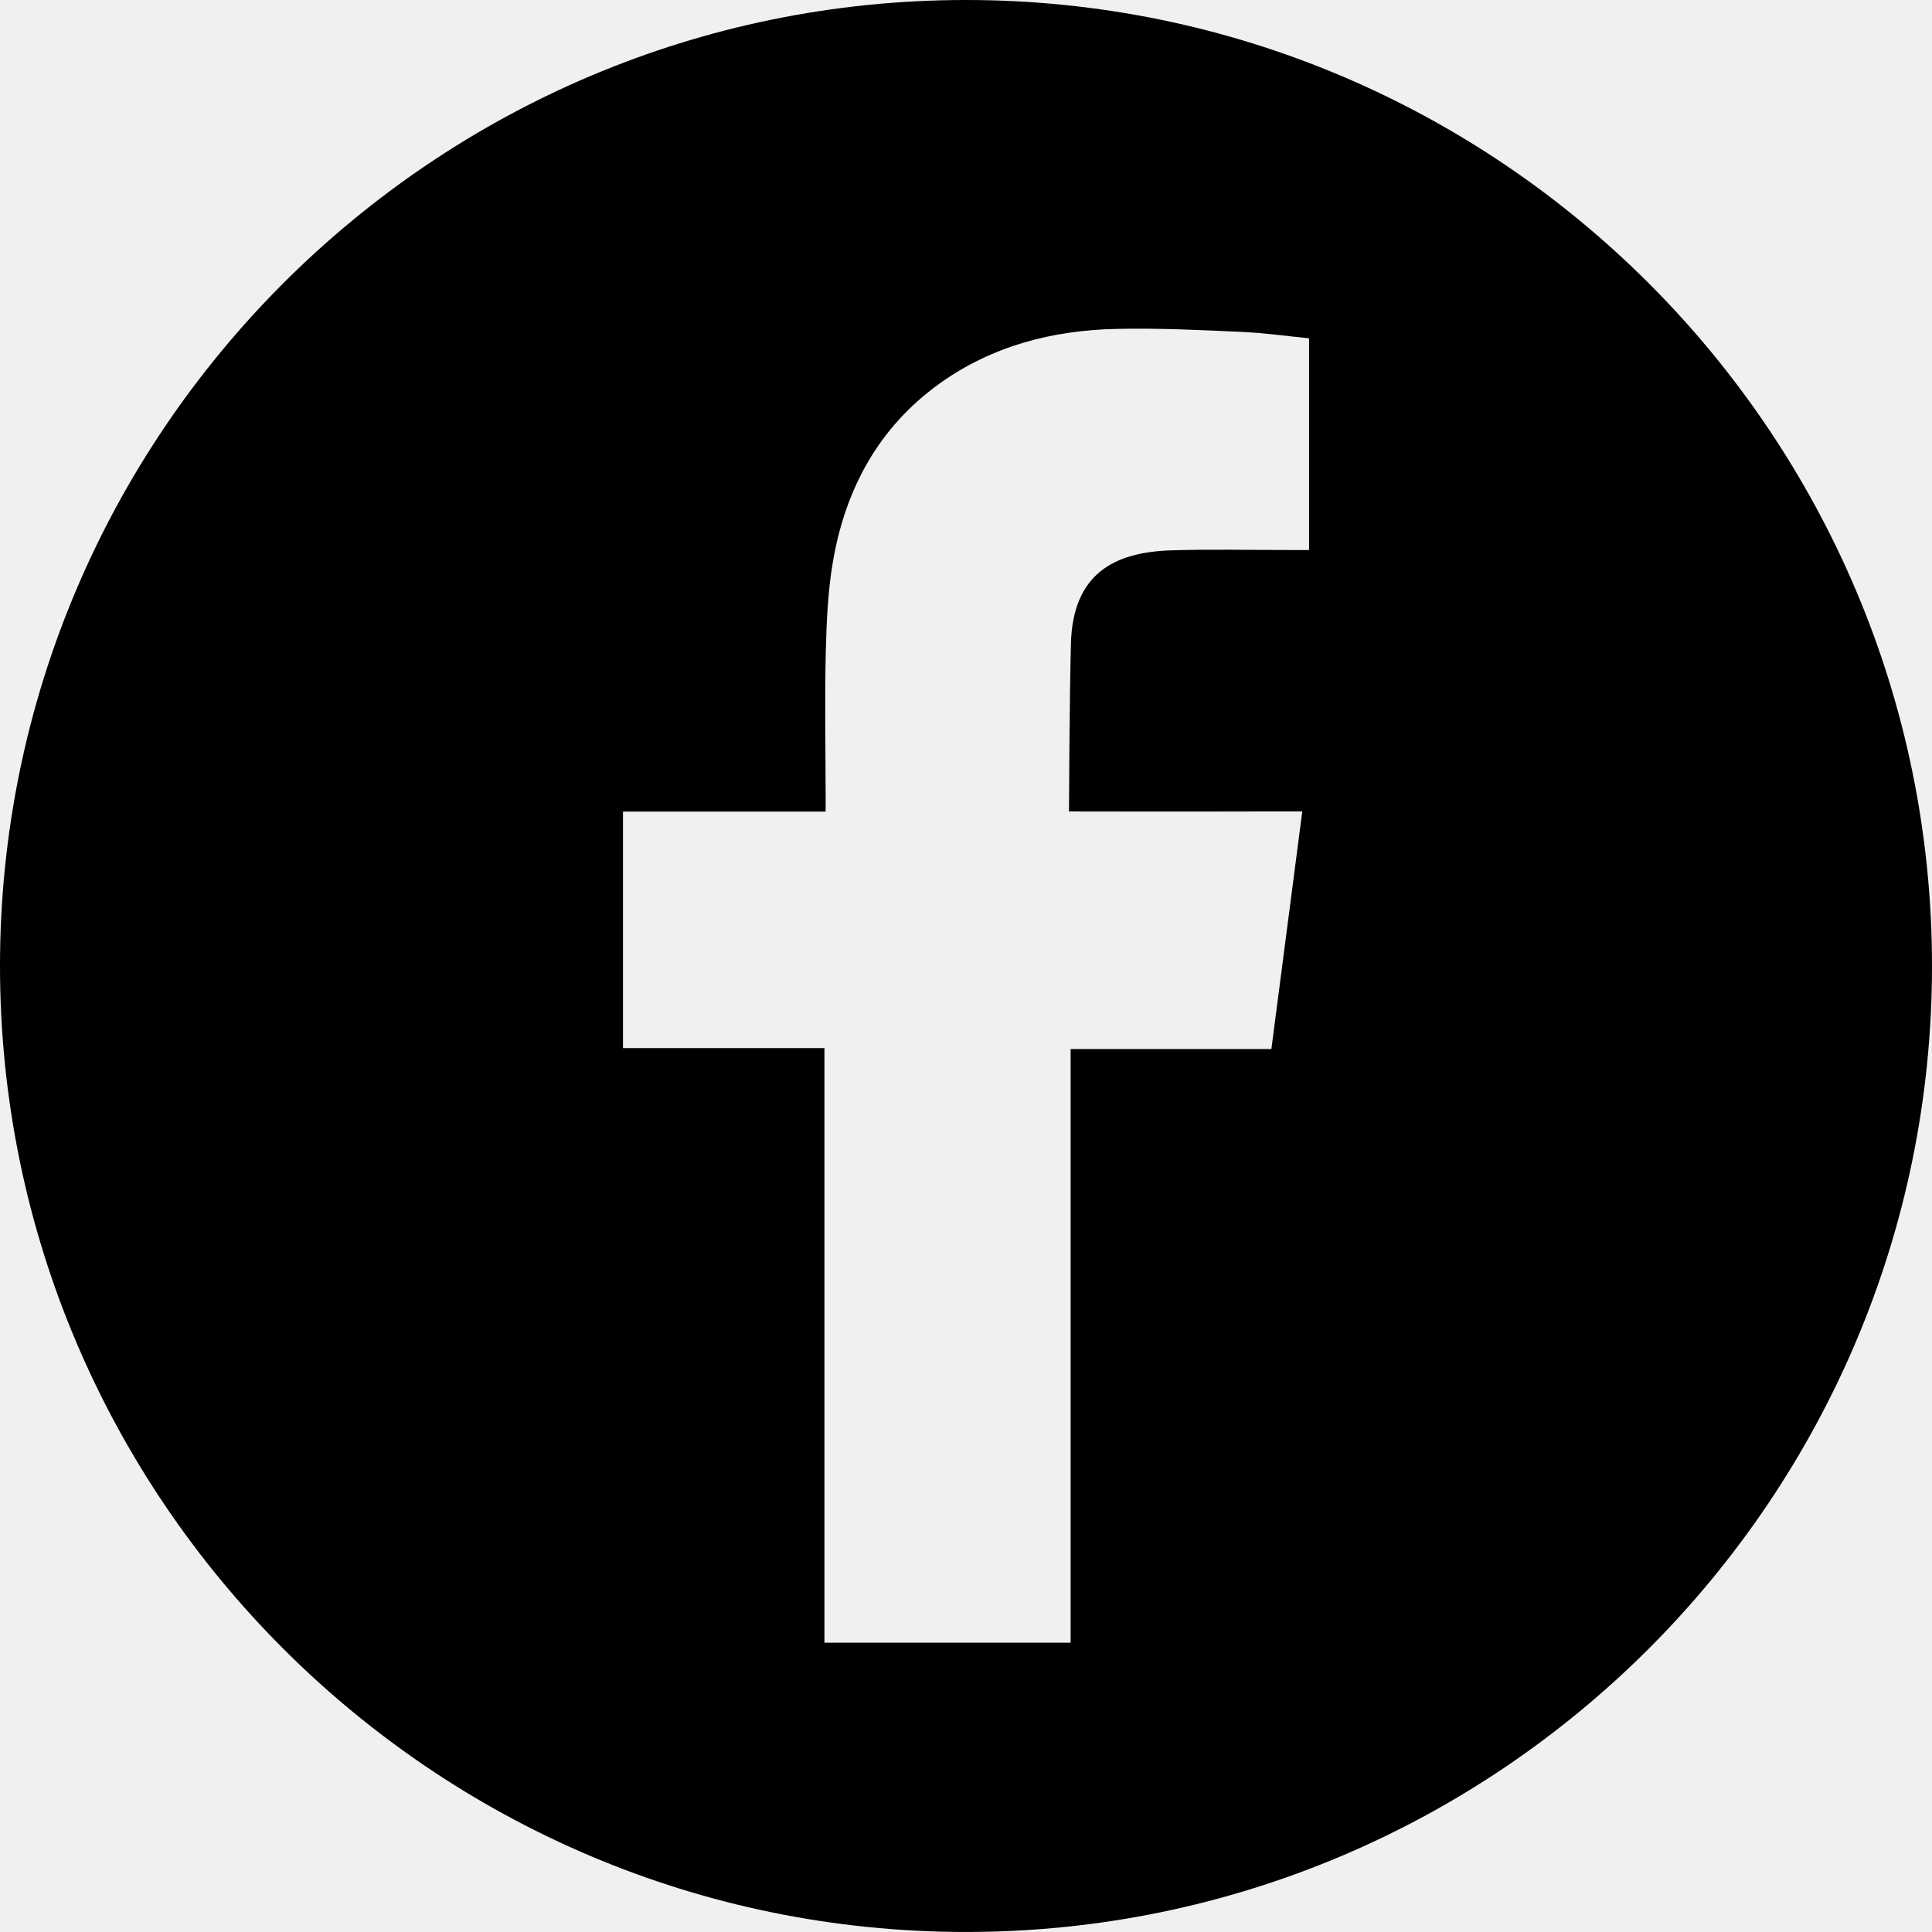
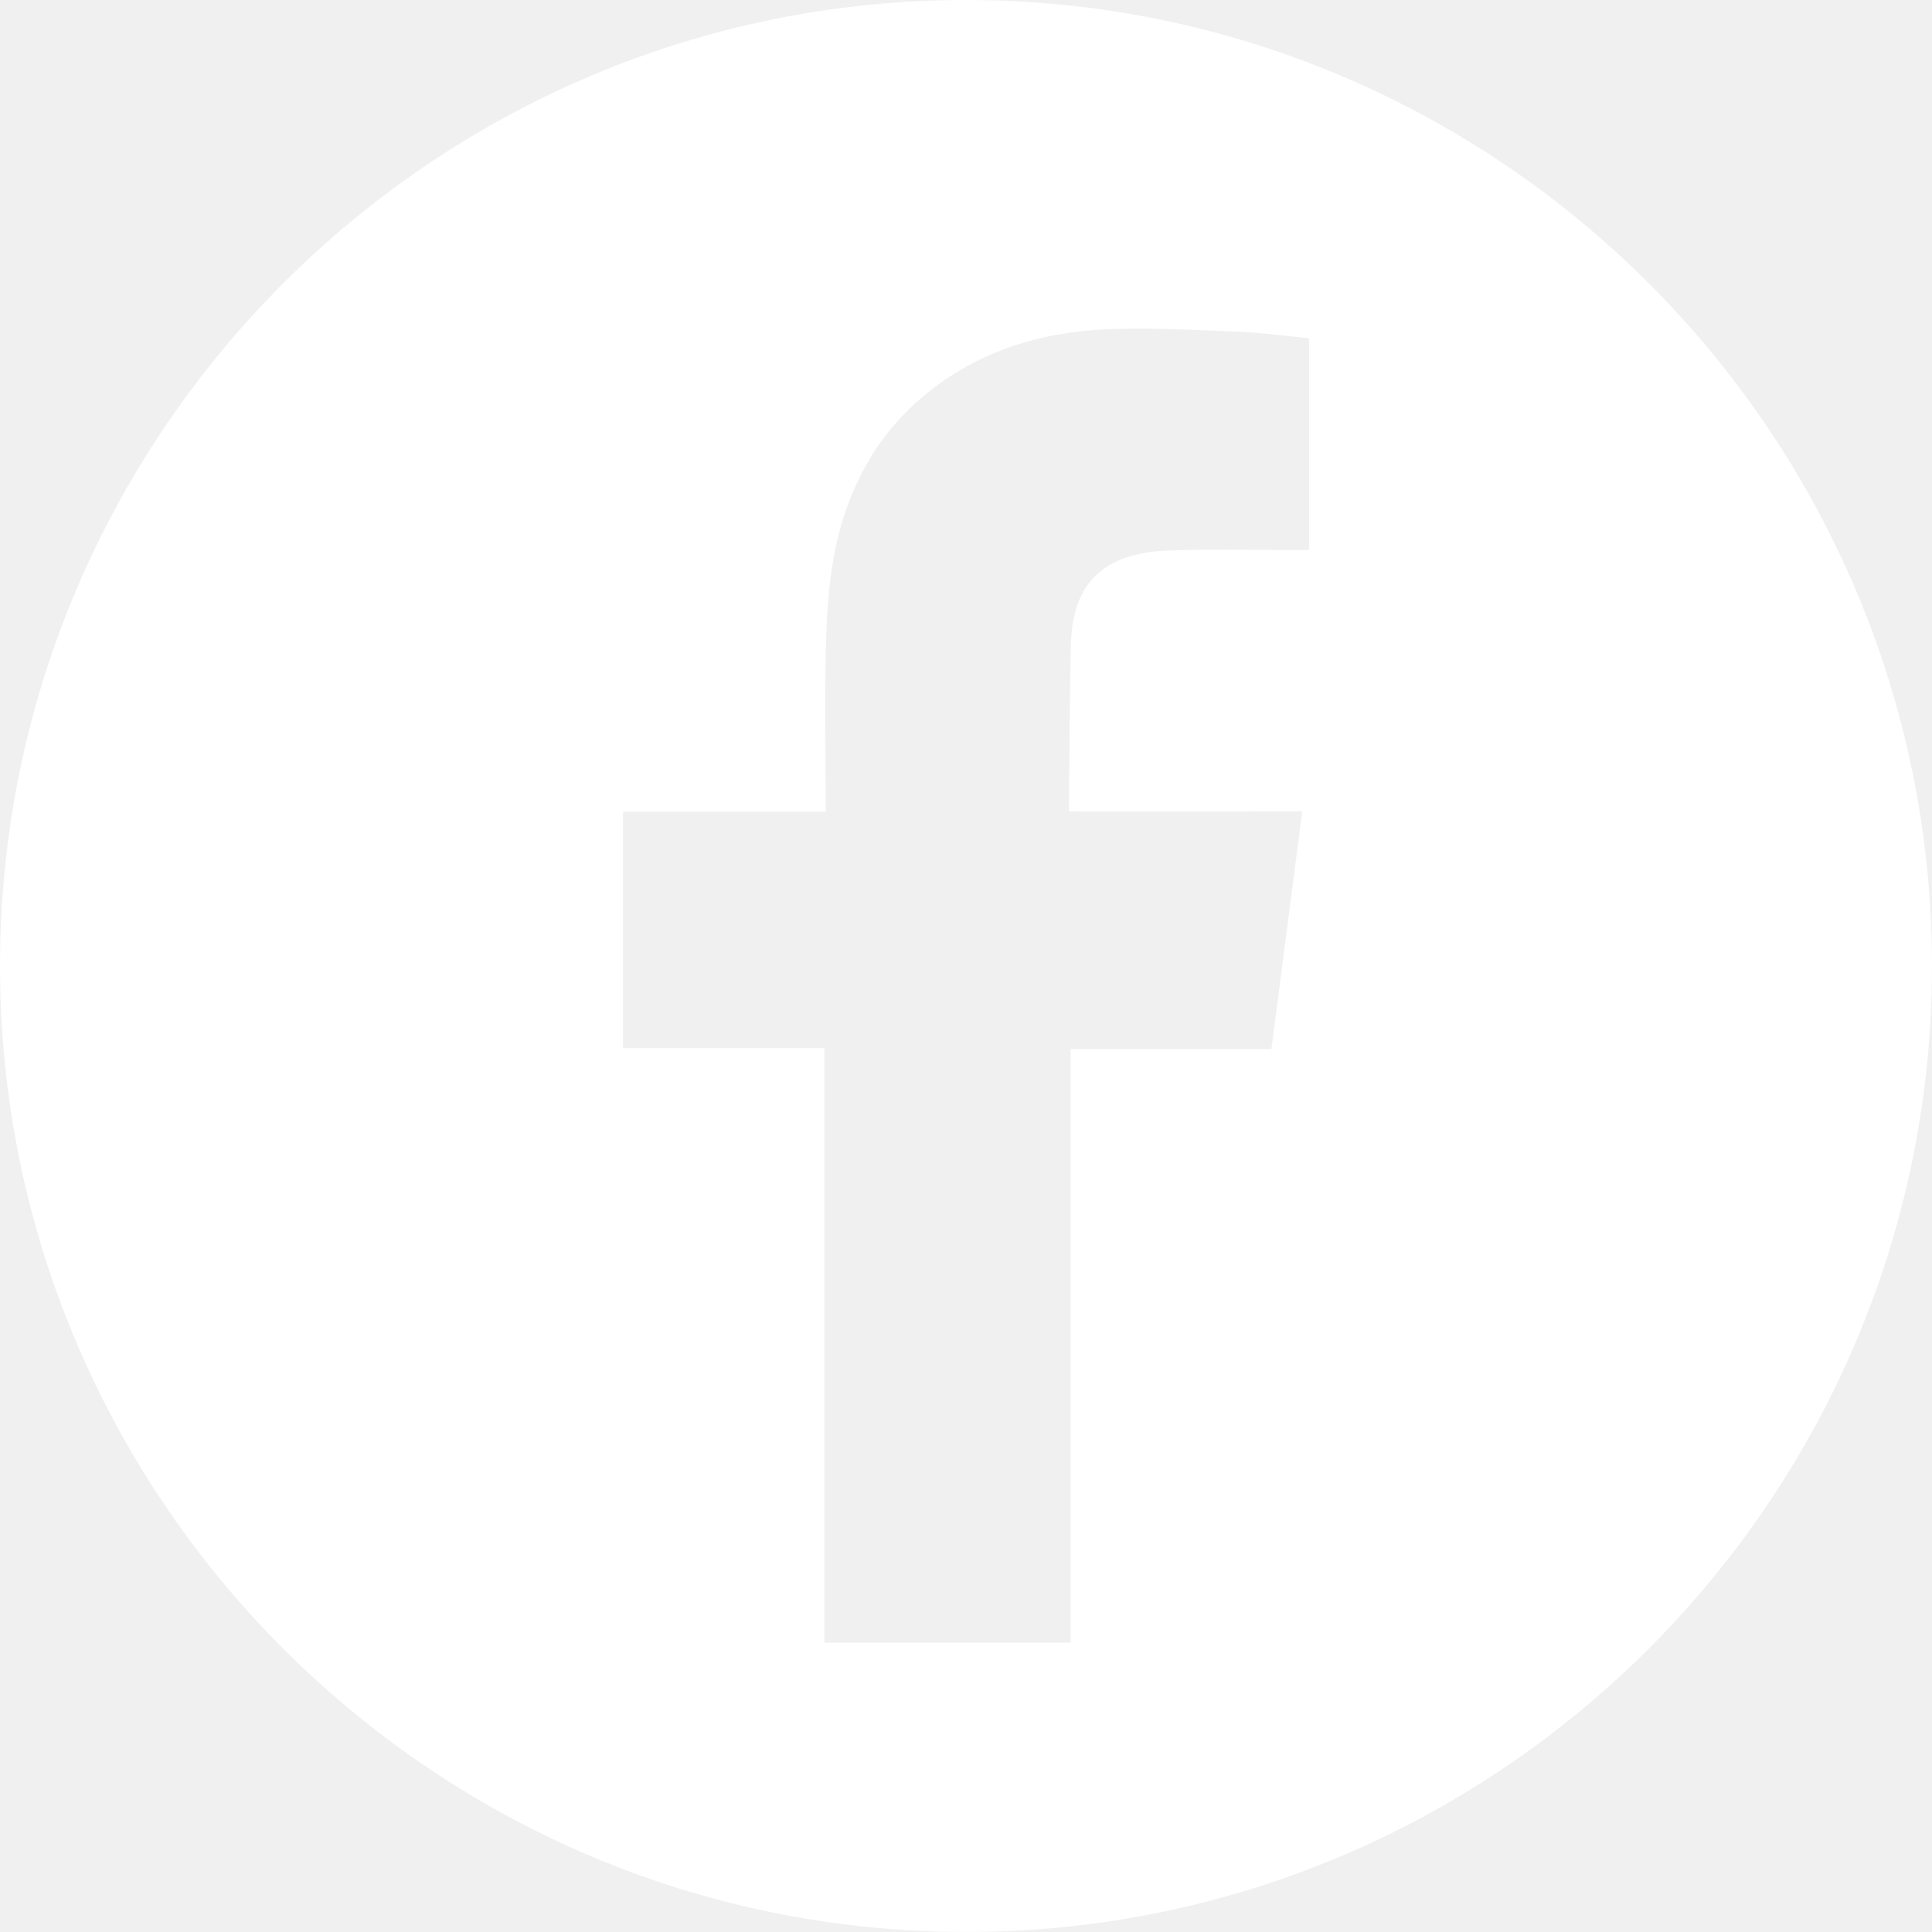
<svg xmlns="http://www.w3.org/2000/svg" id="b" data-name="Layer 2" width="72.037" height="72.037" viewBox="0 0 72.037 72.037">
  <g id="c" data-name="Layer 1">
-     <path d="M36.018,0C16.158,0,0,16.158,0,36.018s16.158,36.018,36.018,36.018,36.019-16.158,36.019-36.018S55.879,0,36.018,0ZM48.809,20.508h-.626c-1.522.003-3.039-.036-4.556.014-2.081.075-3.623.868-3.696,3.466-.052,1.897-.073,6.268-.073,6.268,0,0,4.887.009,7.016,0,.541-.002,1.081,0,1.683,0-.394,3.024-.768,5.928-1.152,8.86h-7.486v22.133h-9.179v-22.168h-7.511v-8.819h7.556v-.663c-.004-1.774-.038-3.545.006-5.317.029-1.129.079-2.278.274-3.388.471-2.691,1.709-4.968,3.965-6.591,1.967-1.409,4.218-1.989,6.598-2.039,1.559-.036,3.118.042,4.674.111.848.04,1.697.158,2.508.239v7.895Z" fill="#000" stroke-width="0" />
+     <path d="M36.018,0C16.158,0,0,16.158,0,36.018s16.158,36.018,36.018,36.018,36.019-16.158,36.019-36.018S55.879,0,36.018,0ZM48.809,20.508h-.626c-1.522.003-3.039-.036-4.556.014-2.081.075-3.623.868-3.696,3.466-.052,1.897-.073,6.268-.073,6.268,0,0,4.887.009,7.016,0,.541-.002,1.081,0,1.683,0-.394,3.024-.768,5.928-1.152,8.86h-7.486v22.133h-9.179v-22.168h-7.511v-8.819h7.556v-.663c-.004-1.774-.038-3.545.006-5.317.029-1.129.079-2.278.274-3.388.471-2.691,1.709-4.968,3.965-6.591,1.967-1.409,4.218-1.989,6.598-2.039,1.559-.036,3.118.042,4.674.111.848.04,1.697.158,2.508.239v7.895Z" fill="white" stroke-width="0" />
  </g>
</svg>
